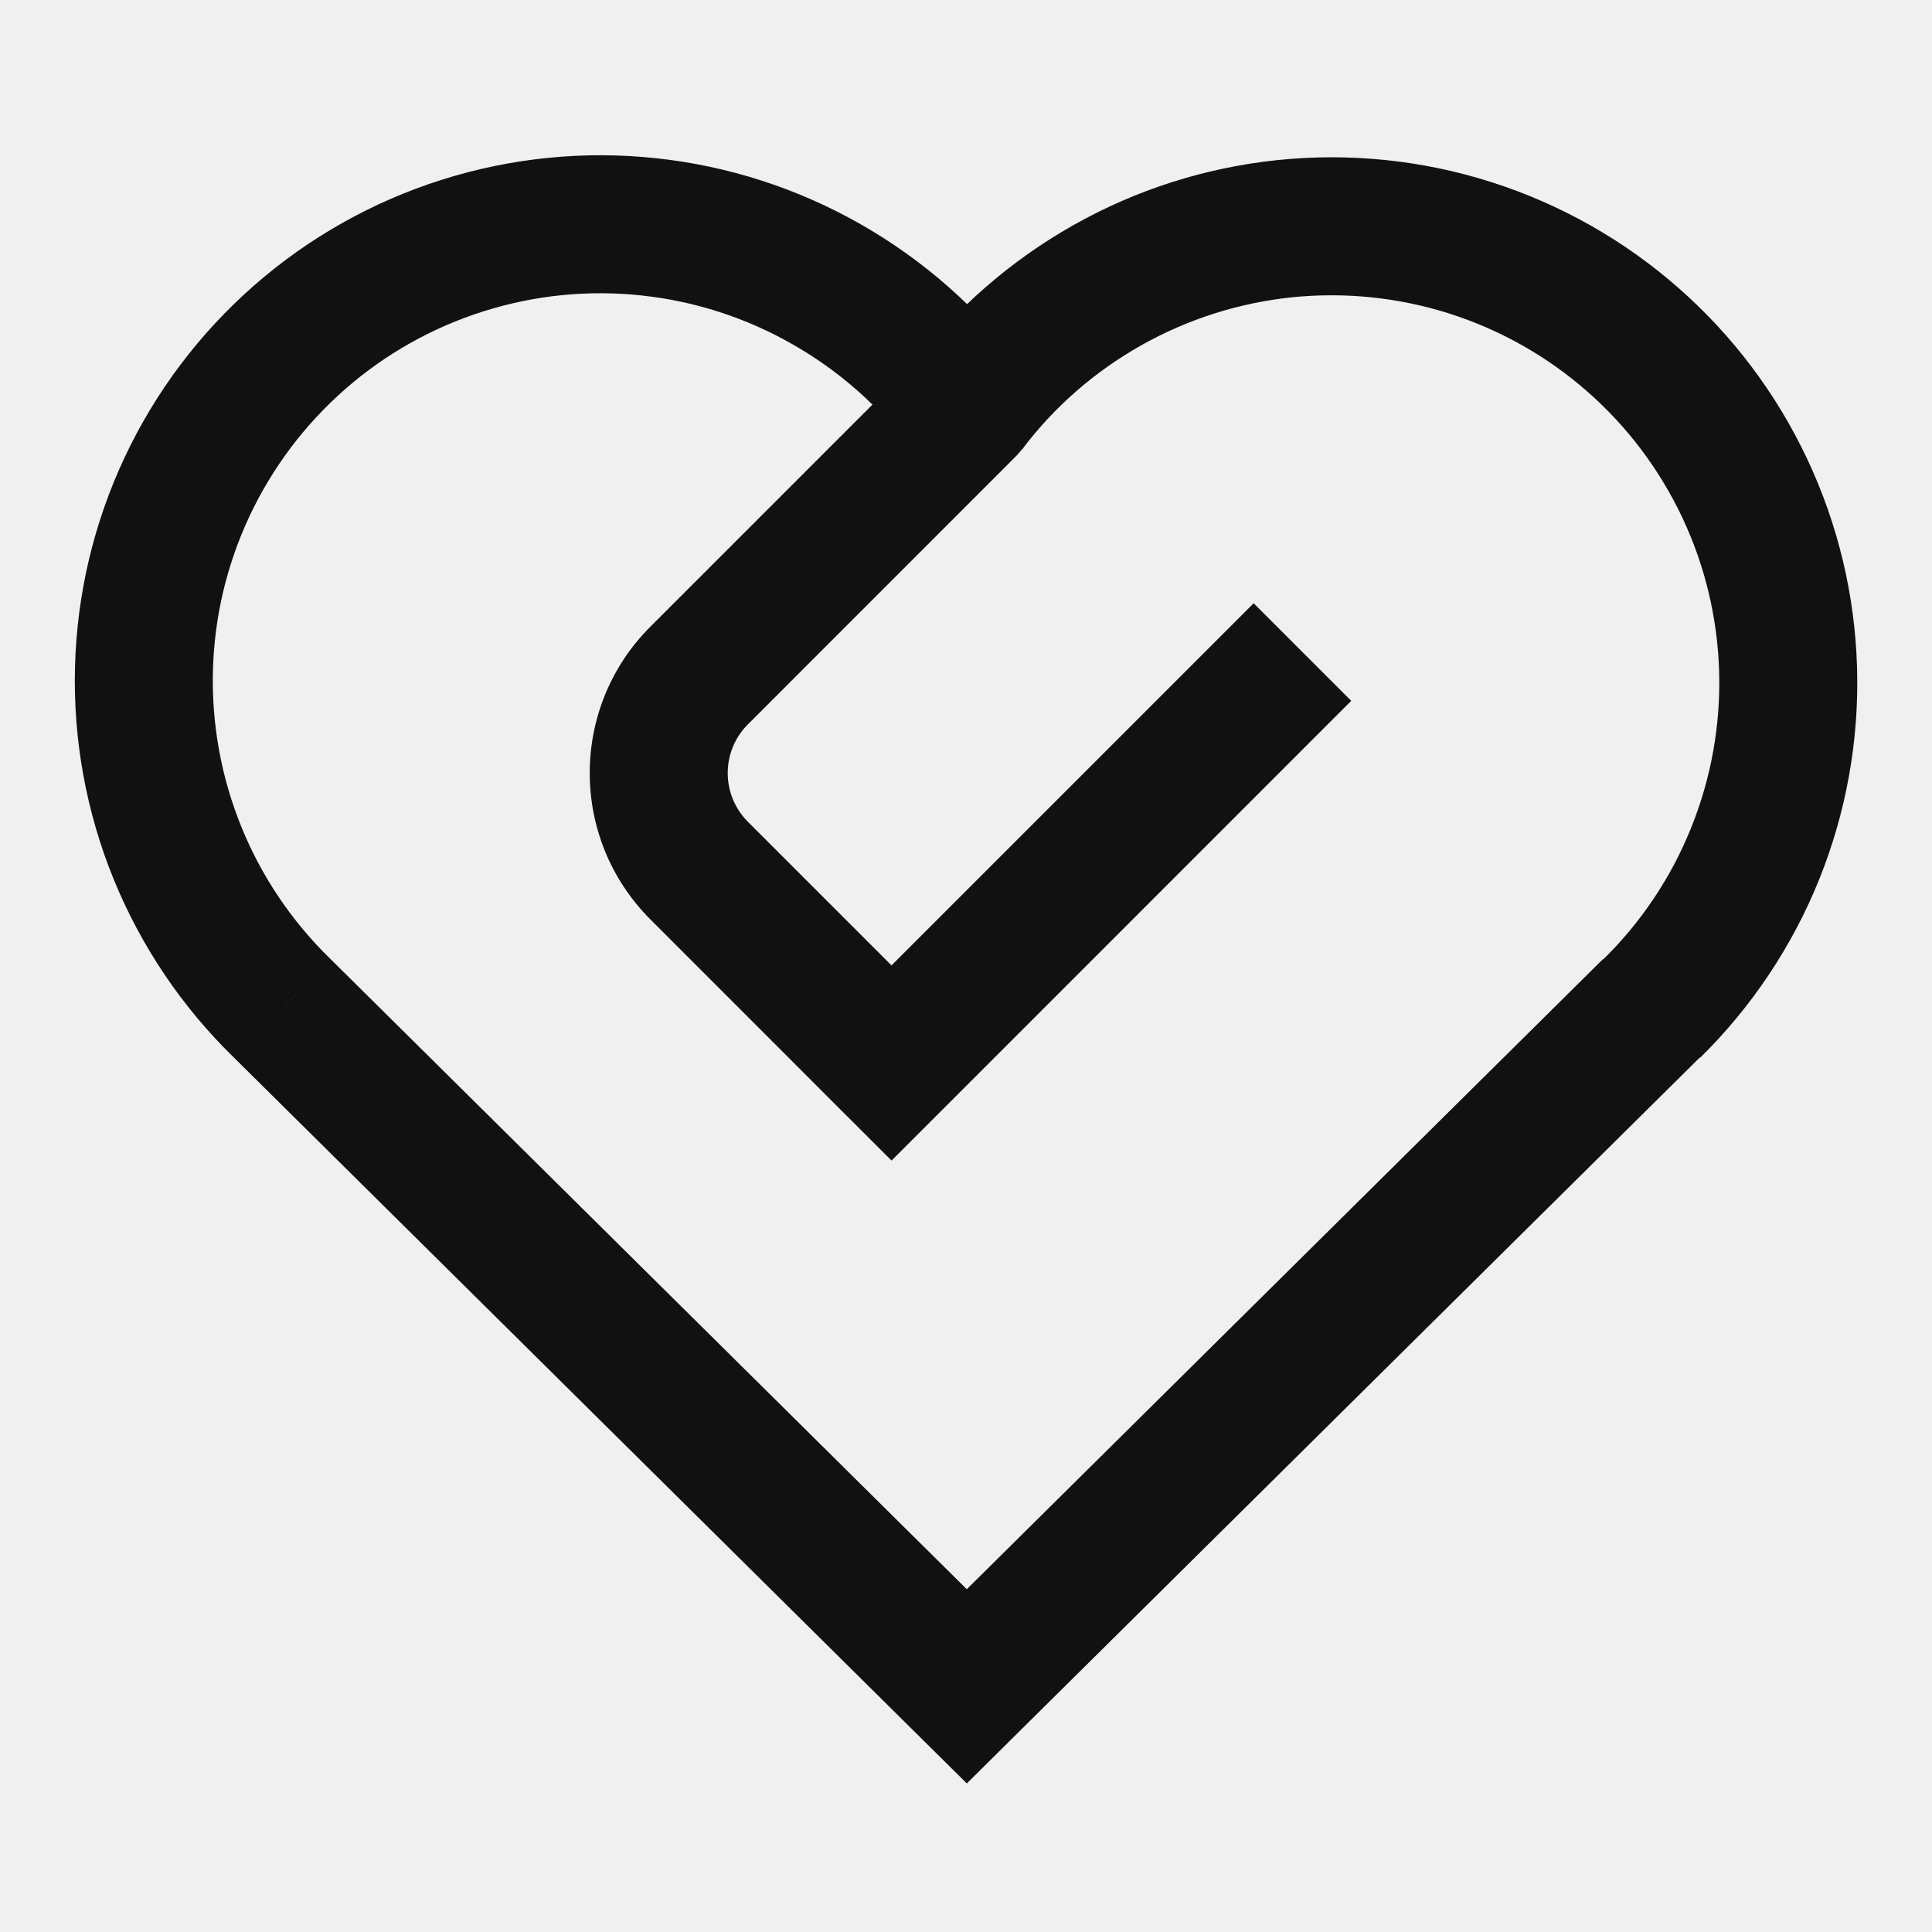
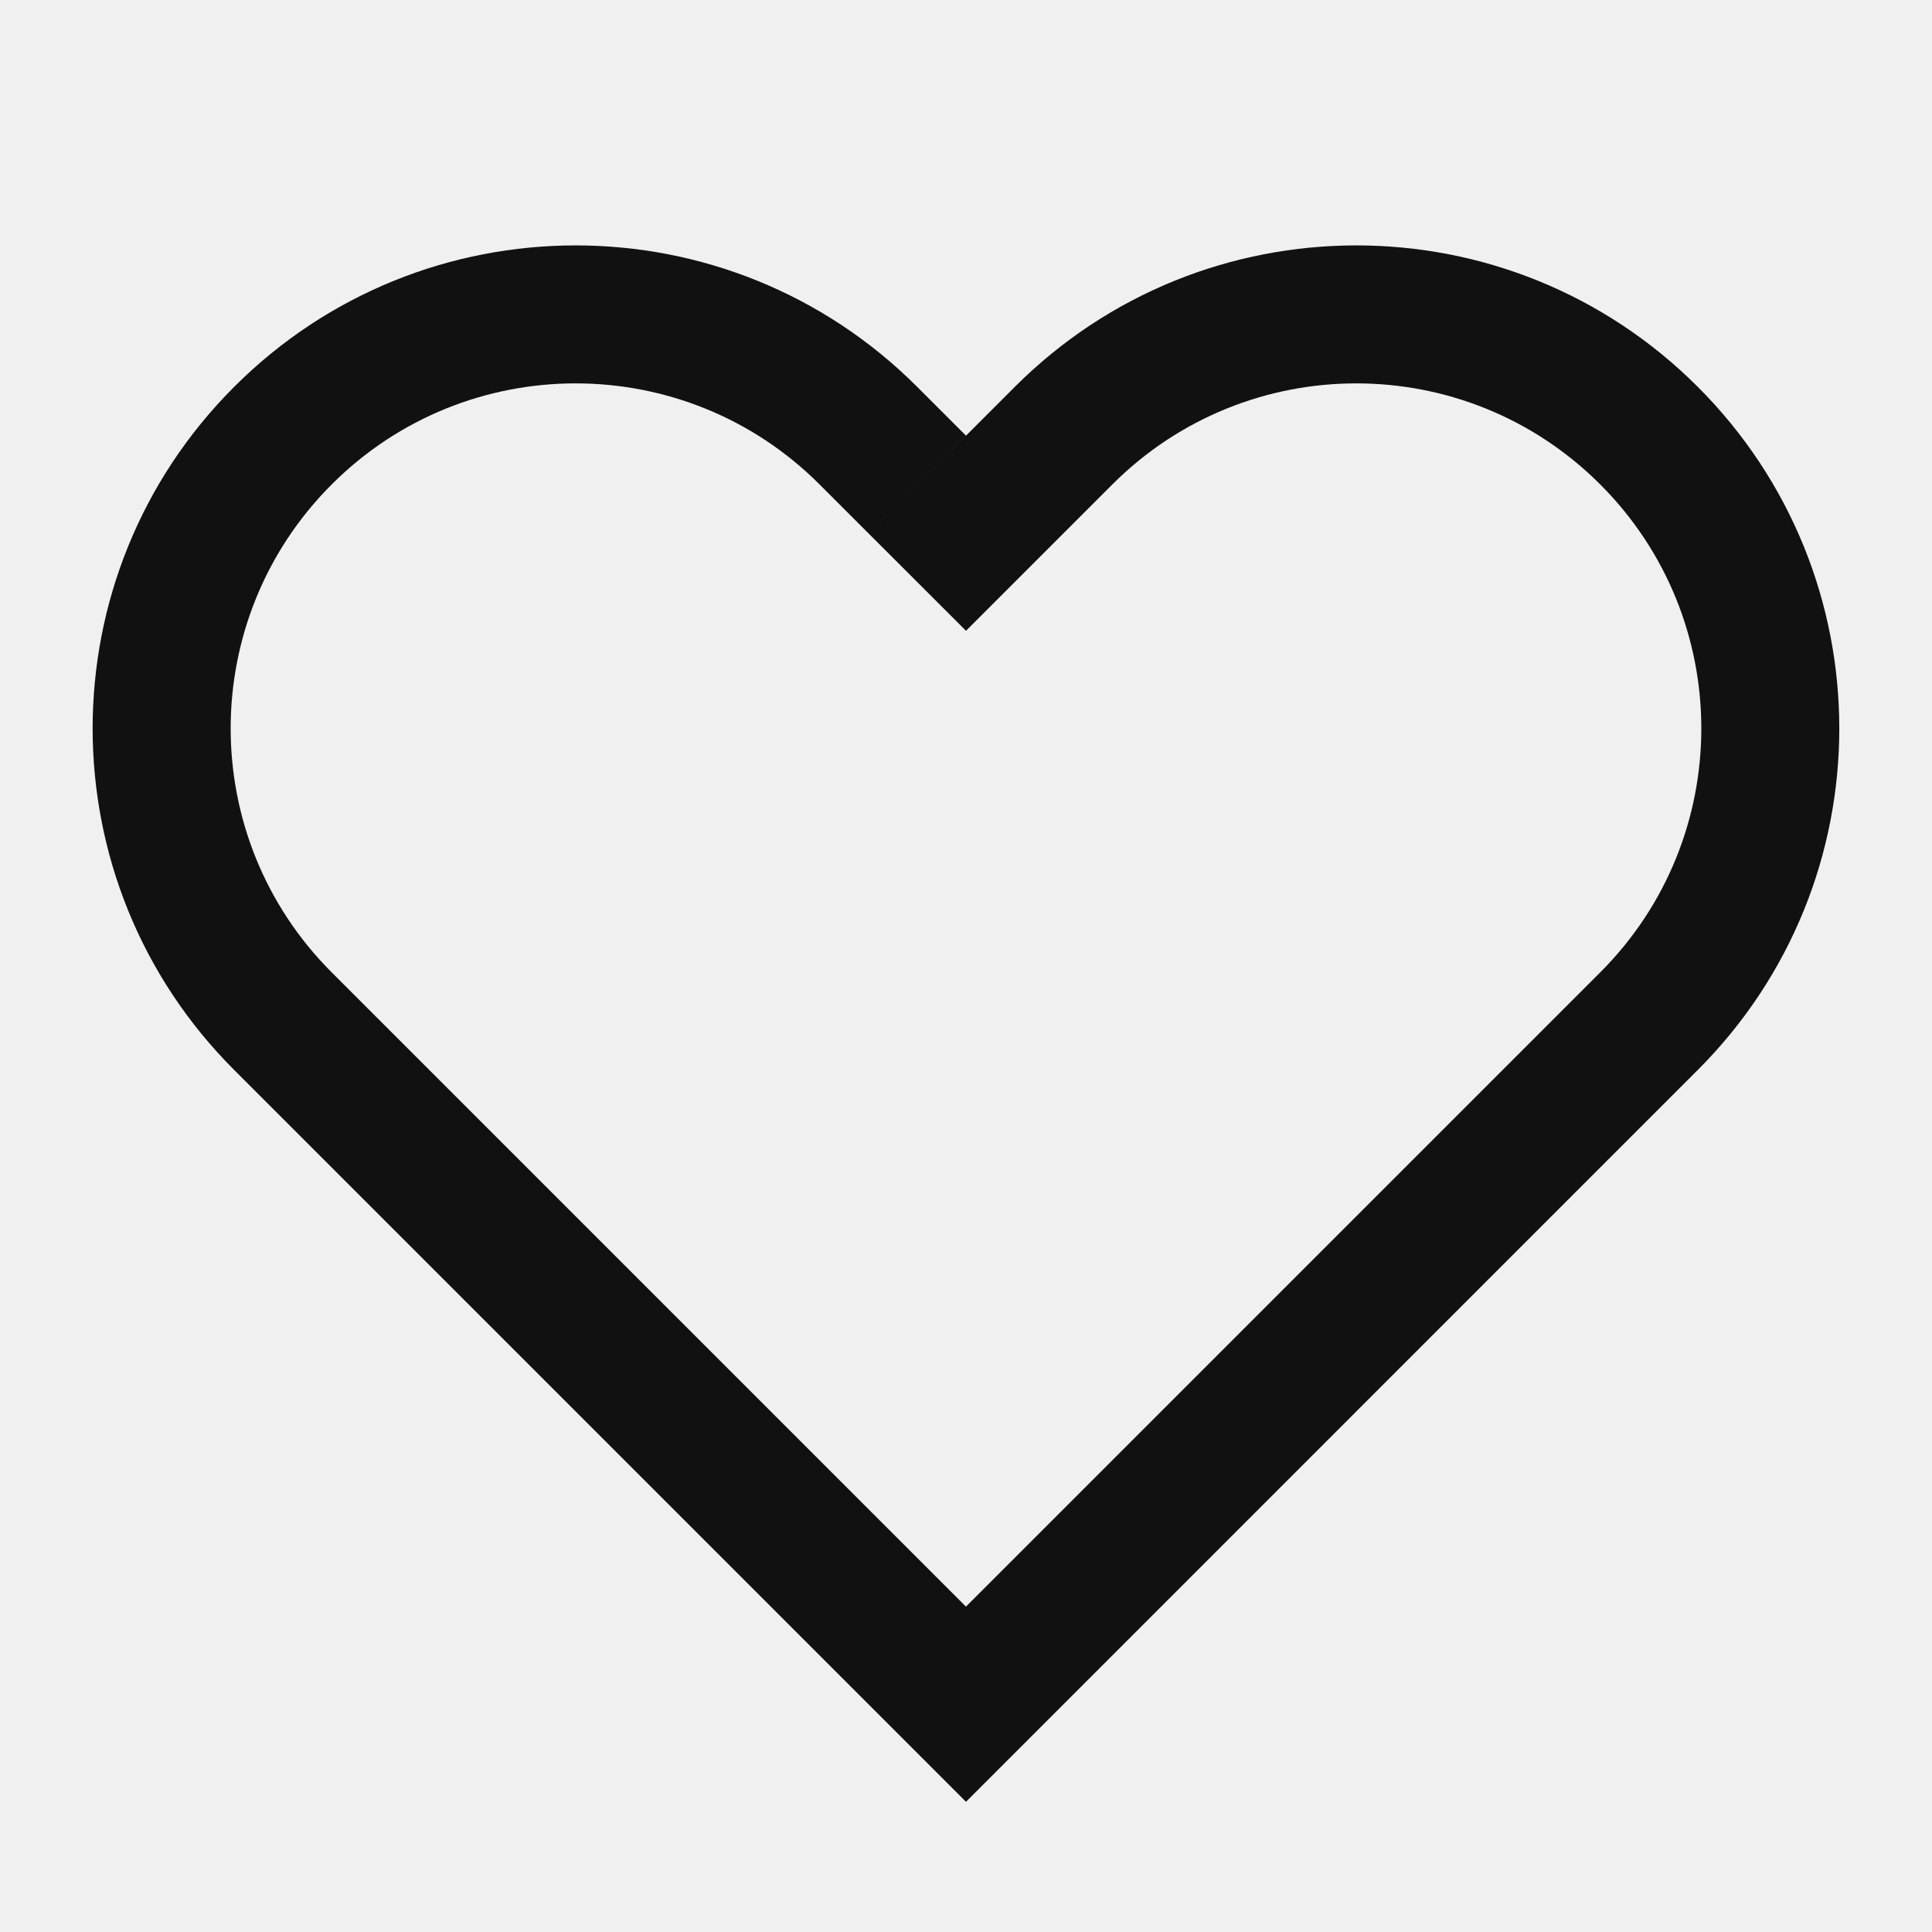
<svg xmlns="http://www.w3.org/2000/svg" width="28" height="28" viewBox="0 0 28 28" fill="none">
-   <path d="M14.012 24.439L13.308 25.15L14.012 25.847L14.715 25.15L14.012 24.439ZM4.086 14.609L4.79 13.899L4.784 13.893L4.086 14.609ZM14.012 5.915L13.209 6.512L14.811 6.516L14.012 5.915ZM23.233 13.899L13.308 23.729L14.715 25.15L24.641 15.32L23.233 13.899ZM14.715 23.729L4.79 13.899L3.383 15.32L13.308 25.15L14.715 23.729ZM4.784 13.893C4.228 13.352 3.79 12.702 3.498 11.983L1.645 12.737C2.042 13.711 2.635 14.592 3.389 15.326L4.784 13.893ZM3.498 11.983C3.206 11.265 3.066 10.494 3.086 9.719L1.087 9.666C1.059 10.717 1.249 11.763 1.645 12.737L3.498 11.983ZM3.086 9.719C3.106 8.944 3.287 8.181 3.617 7.479L1.806 6.629C1.359 7.581 1.114 8.615 1.087 9.666L3.086 9.719ZM3.617 7.479C3.946 6.778 4.418 6.152 5.001 5.641L3.684 4.136C2.892 4.829 2.253 5.678 1.806 6.629L3.617 7.479ZM5.001 5.641C5.584 5.13 6.267 4.746 7.007 4.512L6.403 2.605C5.401 2.922 4.475 3.443 3.684 4.136L5.001 5.641ZM7.007 4.512C7.746 4.278 8.526 4.199 9.297 4.282L9.509 2.293C8.463 2.181 7.406 2.288 6.403 2.605L7.007 4.512ZM9.297 4.282C10.068 4.364 10.813 4.605 11.487 4.99L12.479 3.253C11.566 2.731 10.555 2.405 9.509 2.293L9.297 4.282ZM11.487 4.99C12.162 5.375 12.748 5.891 13.209 6.512L14.814 5.318C14.185 4.472 13.389 3.773 12.479 3.253L11.487 4.99ZM14.811 6.516C15.274 5.9 15.86 5.389 16.535 5.007L15.551 3.266C14.641 3.781 13.844 4.474 13.212 5.314L14.811 6.516ZM16.535 5.007C17.208 4.627 17.953 4.389 18.721 4.309L18.515 2.32C17.473 2.428 16.463 2.75 15.551 3.266L16.535 5.007ZM18.721 4.309C19.49 4.23 20.267 4.31 21.004 4.544L21.61 2.638C20.612 2.32 19.558 2.212 18.515 2.32L18.721 4.309ZM21.004 4.544C21.741 4.779 22.421 5.162 23.002 5.672L24.32 4.168C23.532 3.477 22.609 2.956 21.61 2.638L21.004 4.544ZM23.002 5.672C23.584 6.181 24.053 6.805 24.383 7.505L26.192 6.653C25.746 5.705 25.109 4.859 24.32 4.168L23.002 5.672ZM24.383 7.505C24.712 8.204 24.893 8.964 24.915 9.737L26.914 9.68C26.884 8.632 26.639 7.602 26.192 6.653L24.383 7.505ZM24.915 9.737C24.937 10.509 24.799 11.278 24.51 11.995L26.366 12.743C26.757 11.77 26.944 10.728 26.914 9.68L24.915 9.737ZM24.51 11.995C24.222 12.712 23.788 13.362 23.236 13.904L24.638 15.331C25.386 14.596 25.974 13.715 26.366 12.743L24.51 11.995Z" fill="#111111" />
-   <path d="M14.719 6.617C15.11 6.227 15.11 5.594 14.719 5.203C14.329 4.813 13.695 4.813 13.305 5.203L14.719 6.617ZM12.921 15.406L12.213 16.113L12.921 16.82L13.628 16.113L12.921 15.406ZM13.628 16.113L19.583 10.157L18.169 8.743L12.213 14.699L13.628 16.113ZM13.305 5.203C12.012 6.496 10.719 7.789 9.425 9.083L10.84 10.497C12.133 9.204 13.426 7.91 14.719 6.617L13.305 5.203ZM9.426 13.325C10.335 14.234 11.177 15.077 12.213 16.113L13.628 14.699C12.591 13.662 11.749 12.82 10.84 11.911L9.426 13.325ZM9.425 9.083C8.254 10.254 8.254 12.153 9.426 13.325L10.84 11.911C10.449 11.52 10.449 10.887 10.84 10.497L9.425 9.083Z" fill="#111111" />
+   <g clip-path="url(#clip0_6124_6386)">
+     <mask id="path-1-inside-1_6124_6386" fill="white">
+       <path fill-rule="evenodd" clip-rule="evenodd" d="M3.393 5.607C0.659 8.341 0.659 12.773 3.393 15.506L4.1 16.213L14 26.113L23.899 16.213L24.606 15.506C27.34 12.773 27.34 8.341 24.606 5.607C21.873 2.873 17.441 2.873 14.707 5.607L14 6.314L13.293 5.607C10.559 2.873 6.127 2.873 3.393 5.607Z" />
+     </mask>
+     <path d="M3.393 15.506L4.807 14.092L3.393 15.506ZM4.1 16.213L2.686 17.628L4.1 16.213ZM14 26.113L12.585 27.527L14 28.941L15.414 27.527L14 26.113ZM14.707 5.607L13.293 4.193L14.707 5.607ZM14 6.314L12.585 7.728L14 9.142L15.414 7.728L14 6.314ZM4.807 14.092C2.855 12.14 2.855 8.974 4.807 7.021L1.979 4.193C-1.536 7.707 -1.536 13.406 1.979 16.921L4.807 14.092ZM5.514 14.799L4.807 14.092L1.979 16.921L2.686 17.628L5.514 14.799ZM15.414 24.699L5.514 14.799L2.686 17.628L12.585 27.527L15.414 24.699ZM22.485 14.799L12.585 24.699L15.414 27.527L25.313 17.628L22.485 14.799ZM23.192 14.092L22.485 14.799L25.313 17.628L26.02 16.921L23.192 14.092ZM23.192 7.021C25.145 8.974 25.145 12.14 23.192 14.092L26.02 16.921C29.535 13.406 29.535 7.707 26.02 4.193L23.192 7.021ZM16.121 7.021C18.074 5.068 21.239 5.068 23.192 7.021L26.02 4.193C22.506 0.678 16.807 0.678 13.293 4.193L16.121 7.021ZM15.414 7.728L16.121 7.021L13.293 4.193L12.585 4.9L15.414 7.728ZM11.878 7.021L12.585 7.728L15.414 4.9L14.707 4.193L11.878 7.021ZM4.807 7.021C6.76 5.068 9.926 5.068 11.878 7.021L14.707 4.193C11.192 0.678 5.494 0.678 1.979 4.193L4.807 7.021Z" fill="#111111" mask="url(#path-1-inside-1_6124_6386)" />
+   </g>
+   <defs>
+     <clipPath id="clip0_6124_6386">
+       <rect width="28" height="28" fill="white" />
+     </clipPath>
+   </defs>
</svg>
